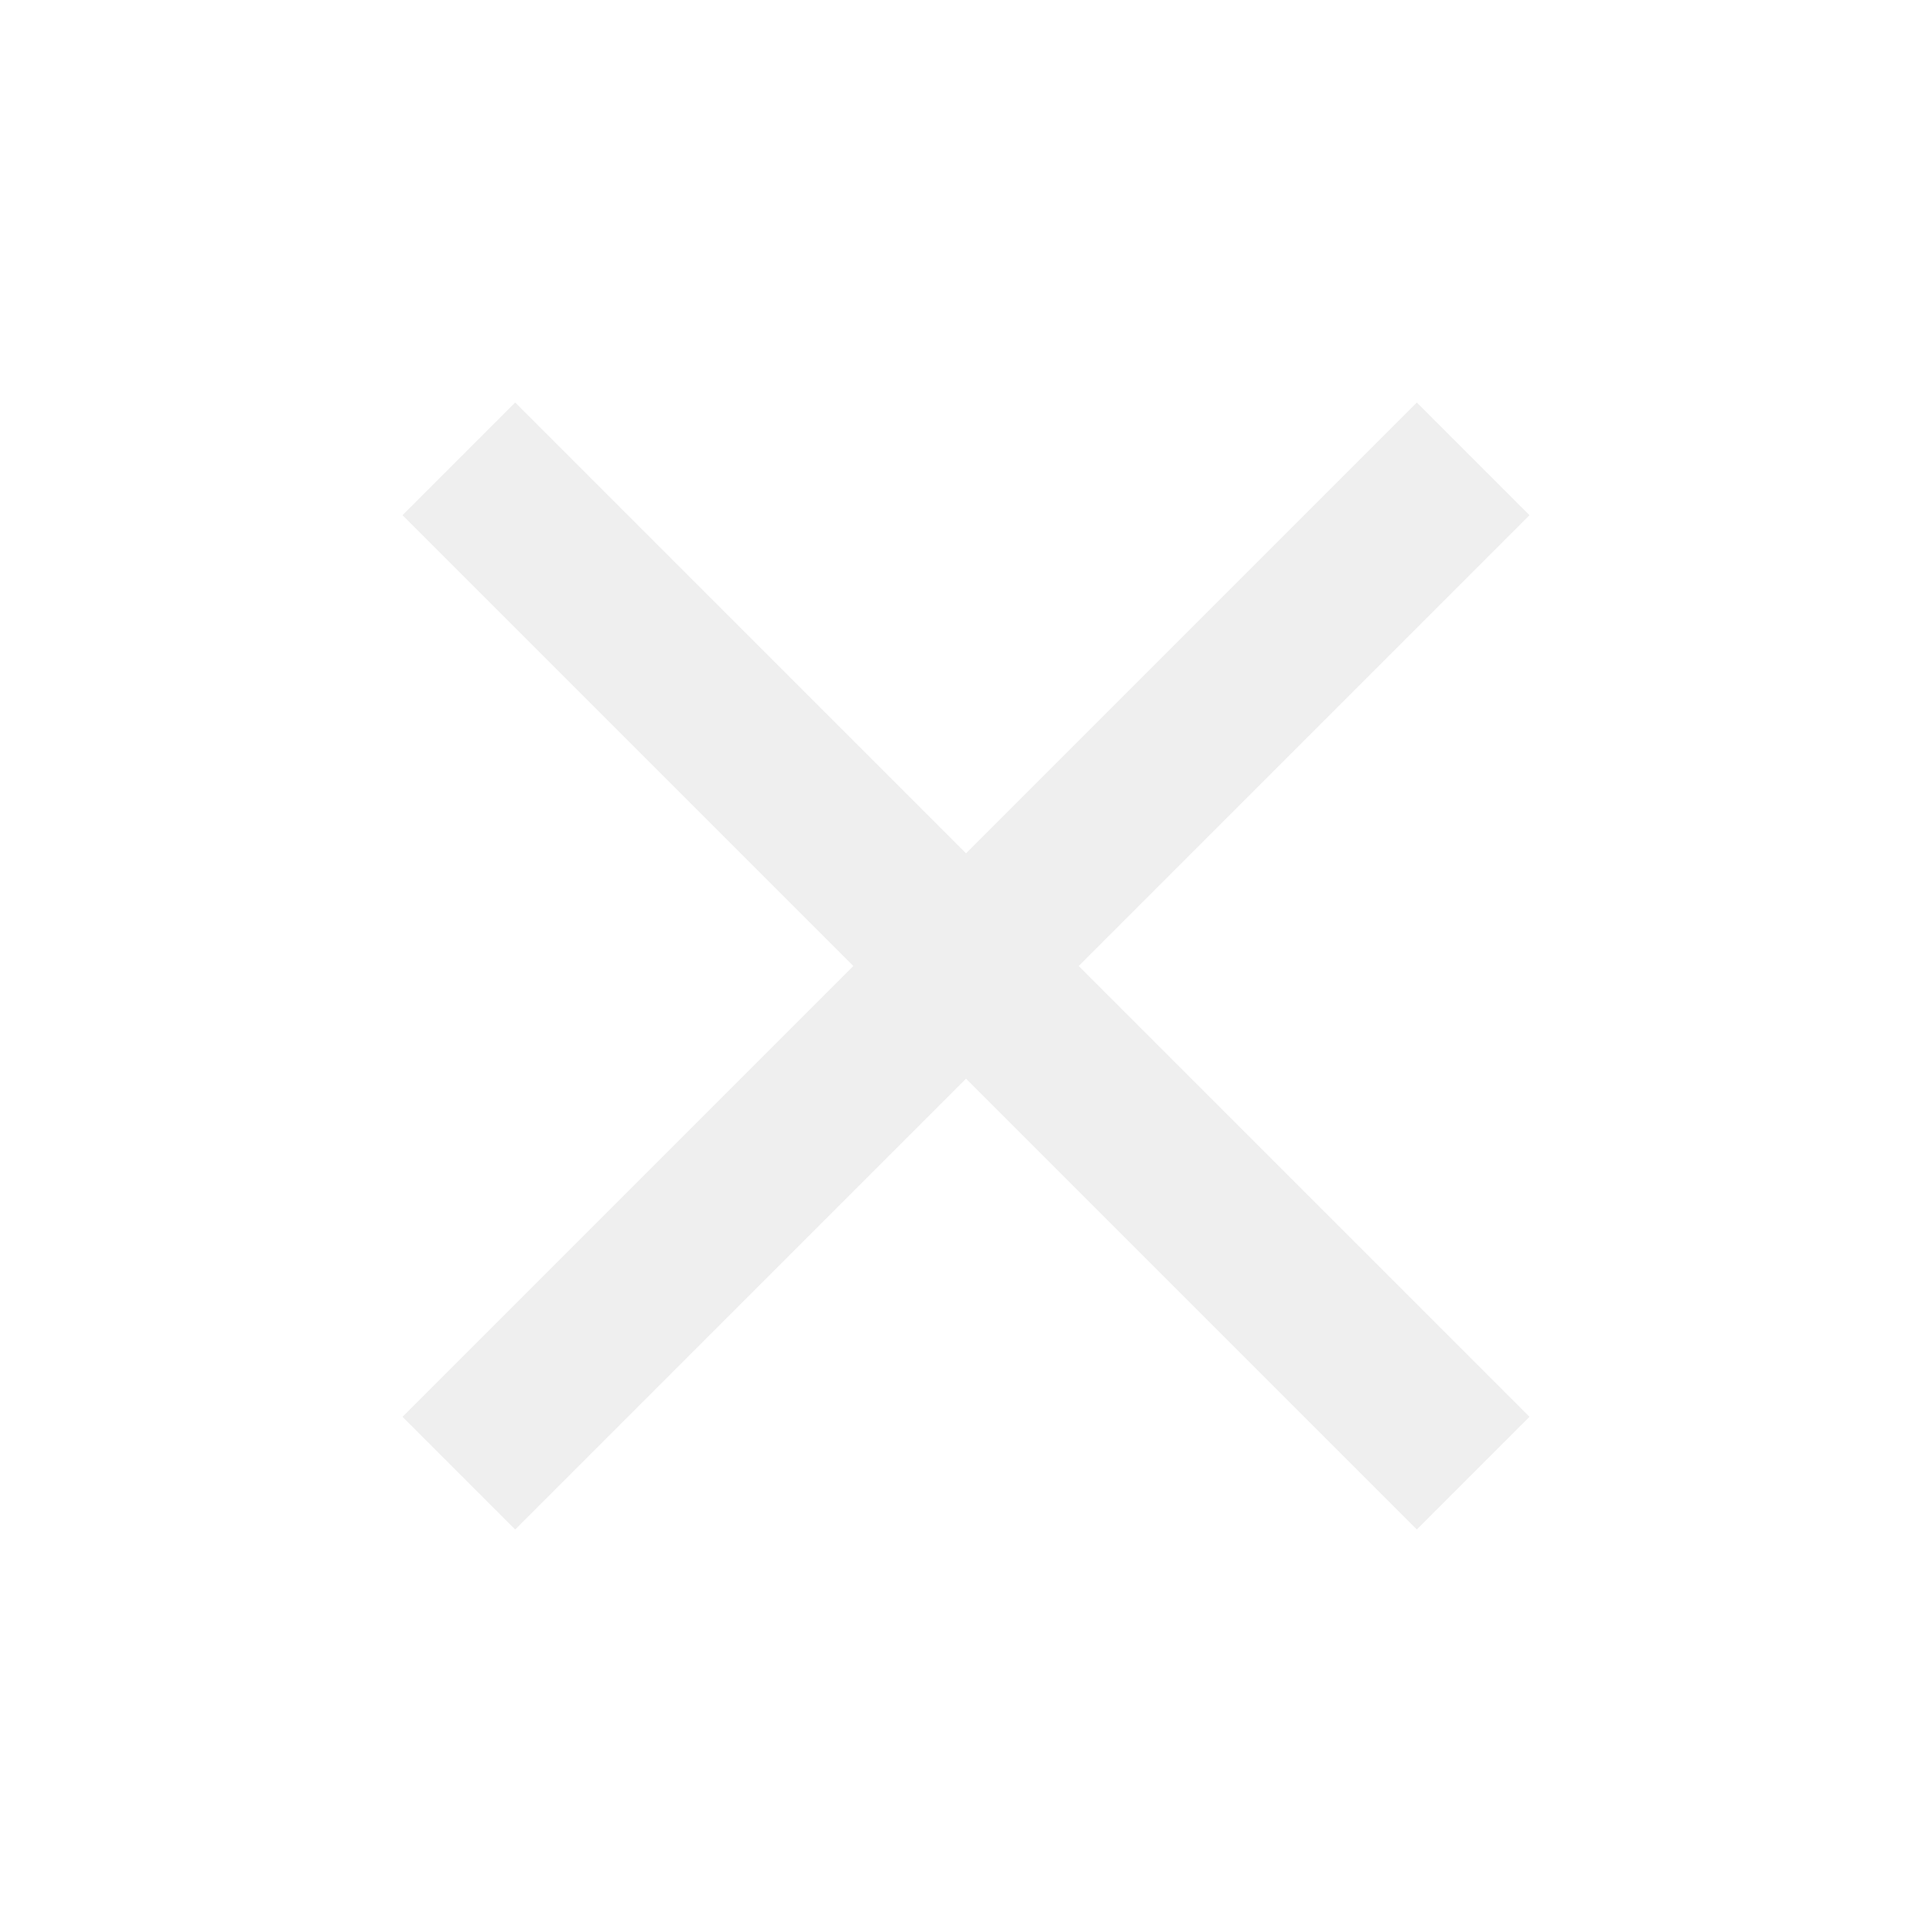
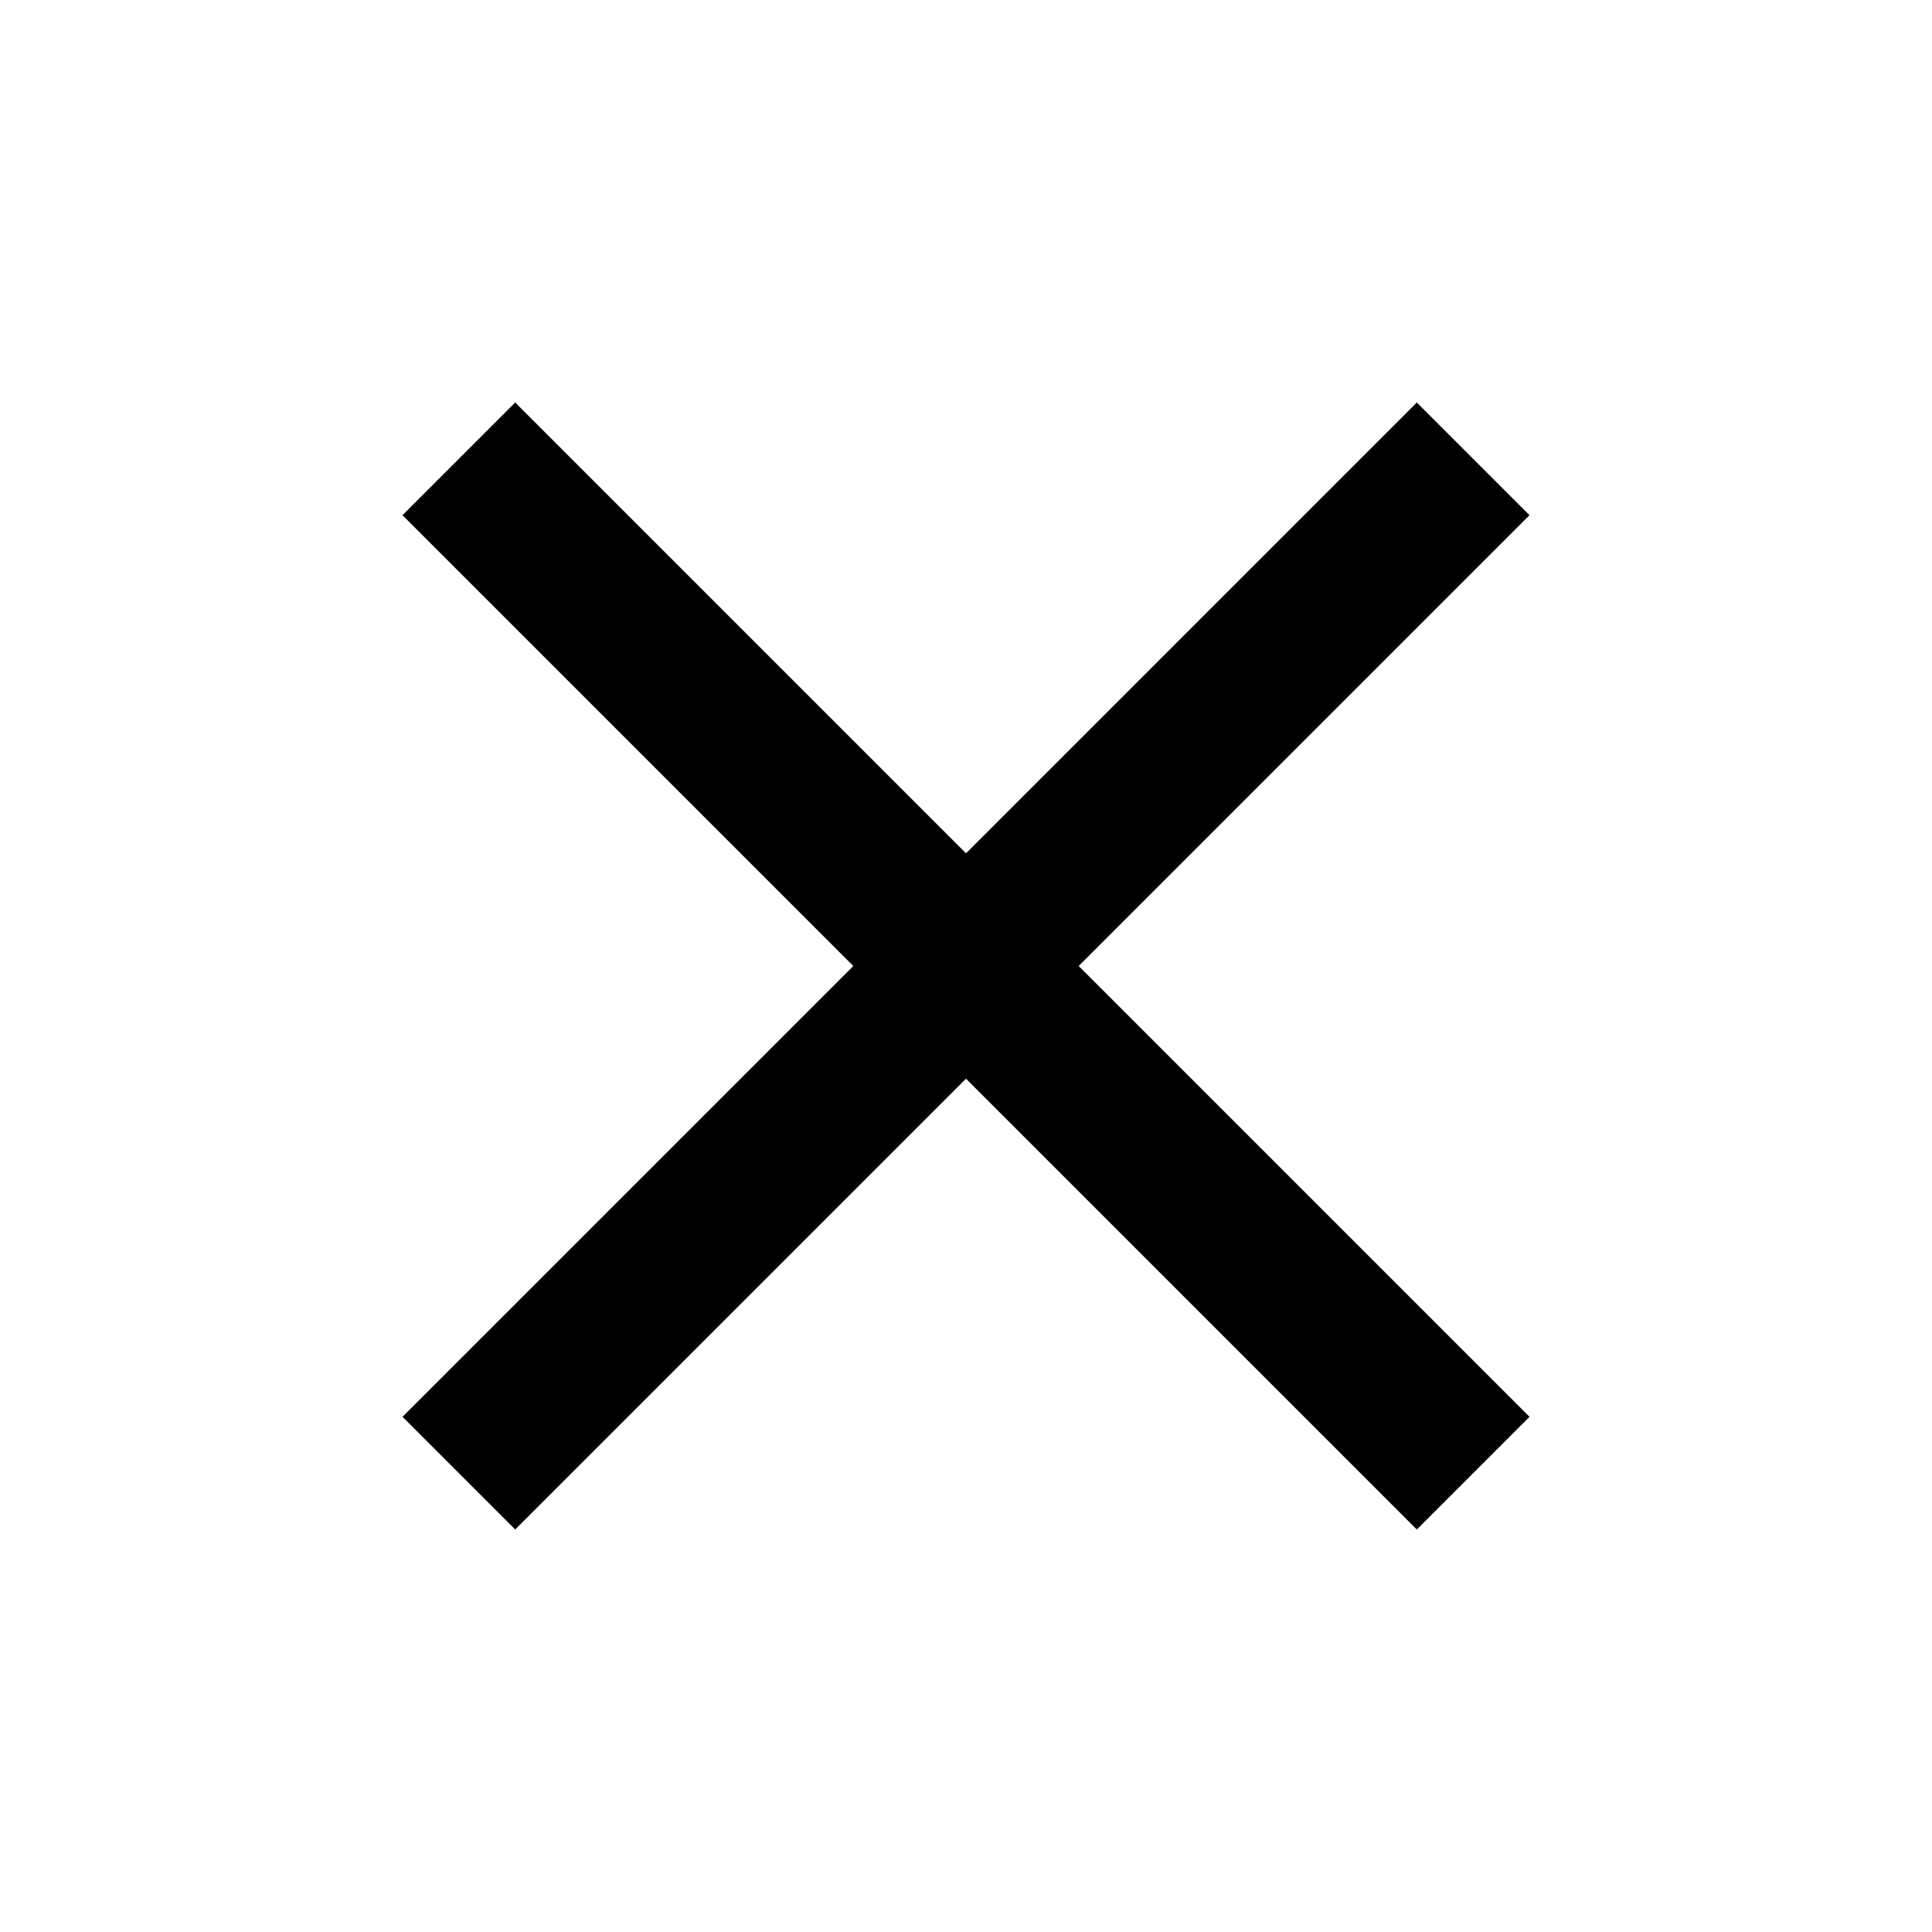
- <svg xmlns="http://www.w3.org/2000/svg" height="24px" viewBox="0 -960 960 960" width="24px" fill="#efefef">
+ <svg xmlns="http://www.w3.org/2000/svg" height="24px" viewBox="0 -960 960 960" width="24px" fill="currentColor">
  <path d="m256-200-56-56 224-224-224-224 56-56 224 224 224-224 56 56-224 224 224 224-56 56-224-224-224 224Z" />
</svg>
